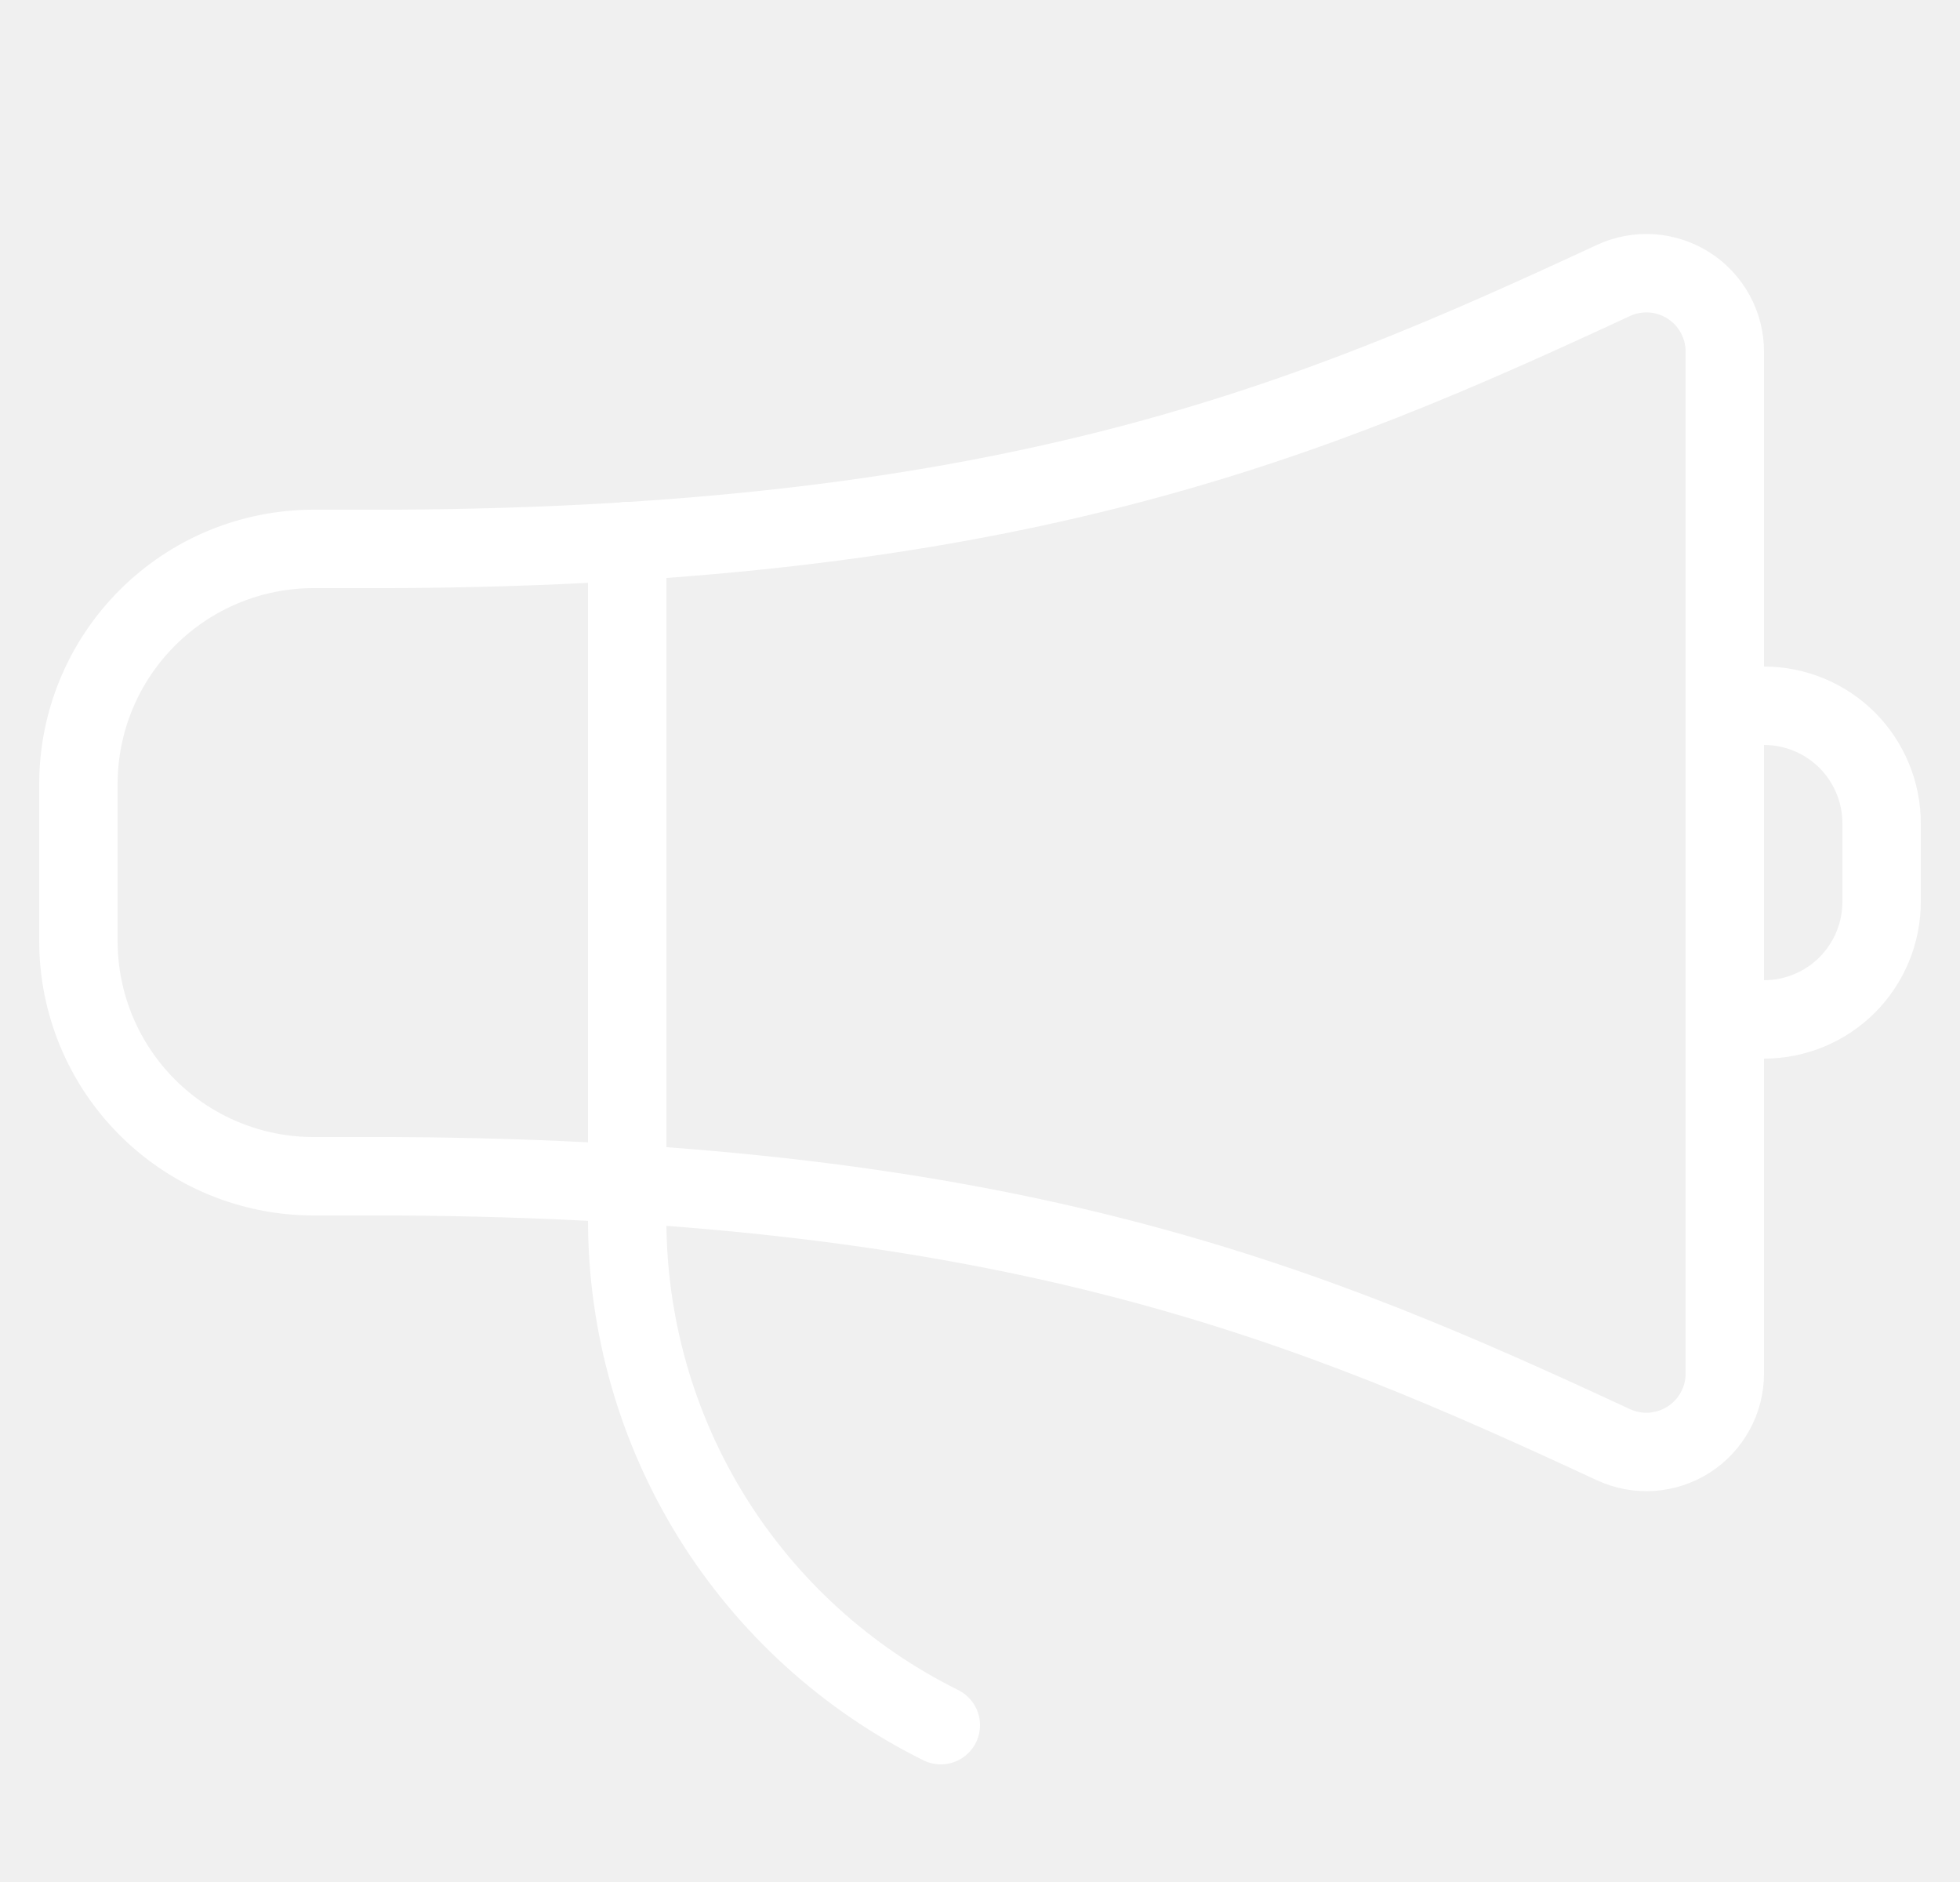
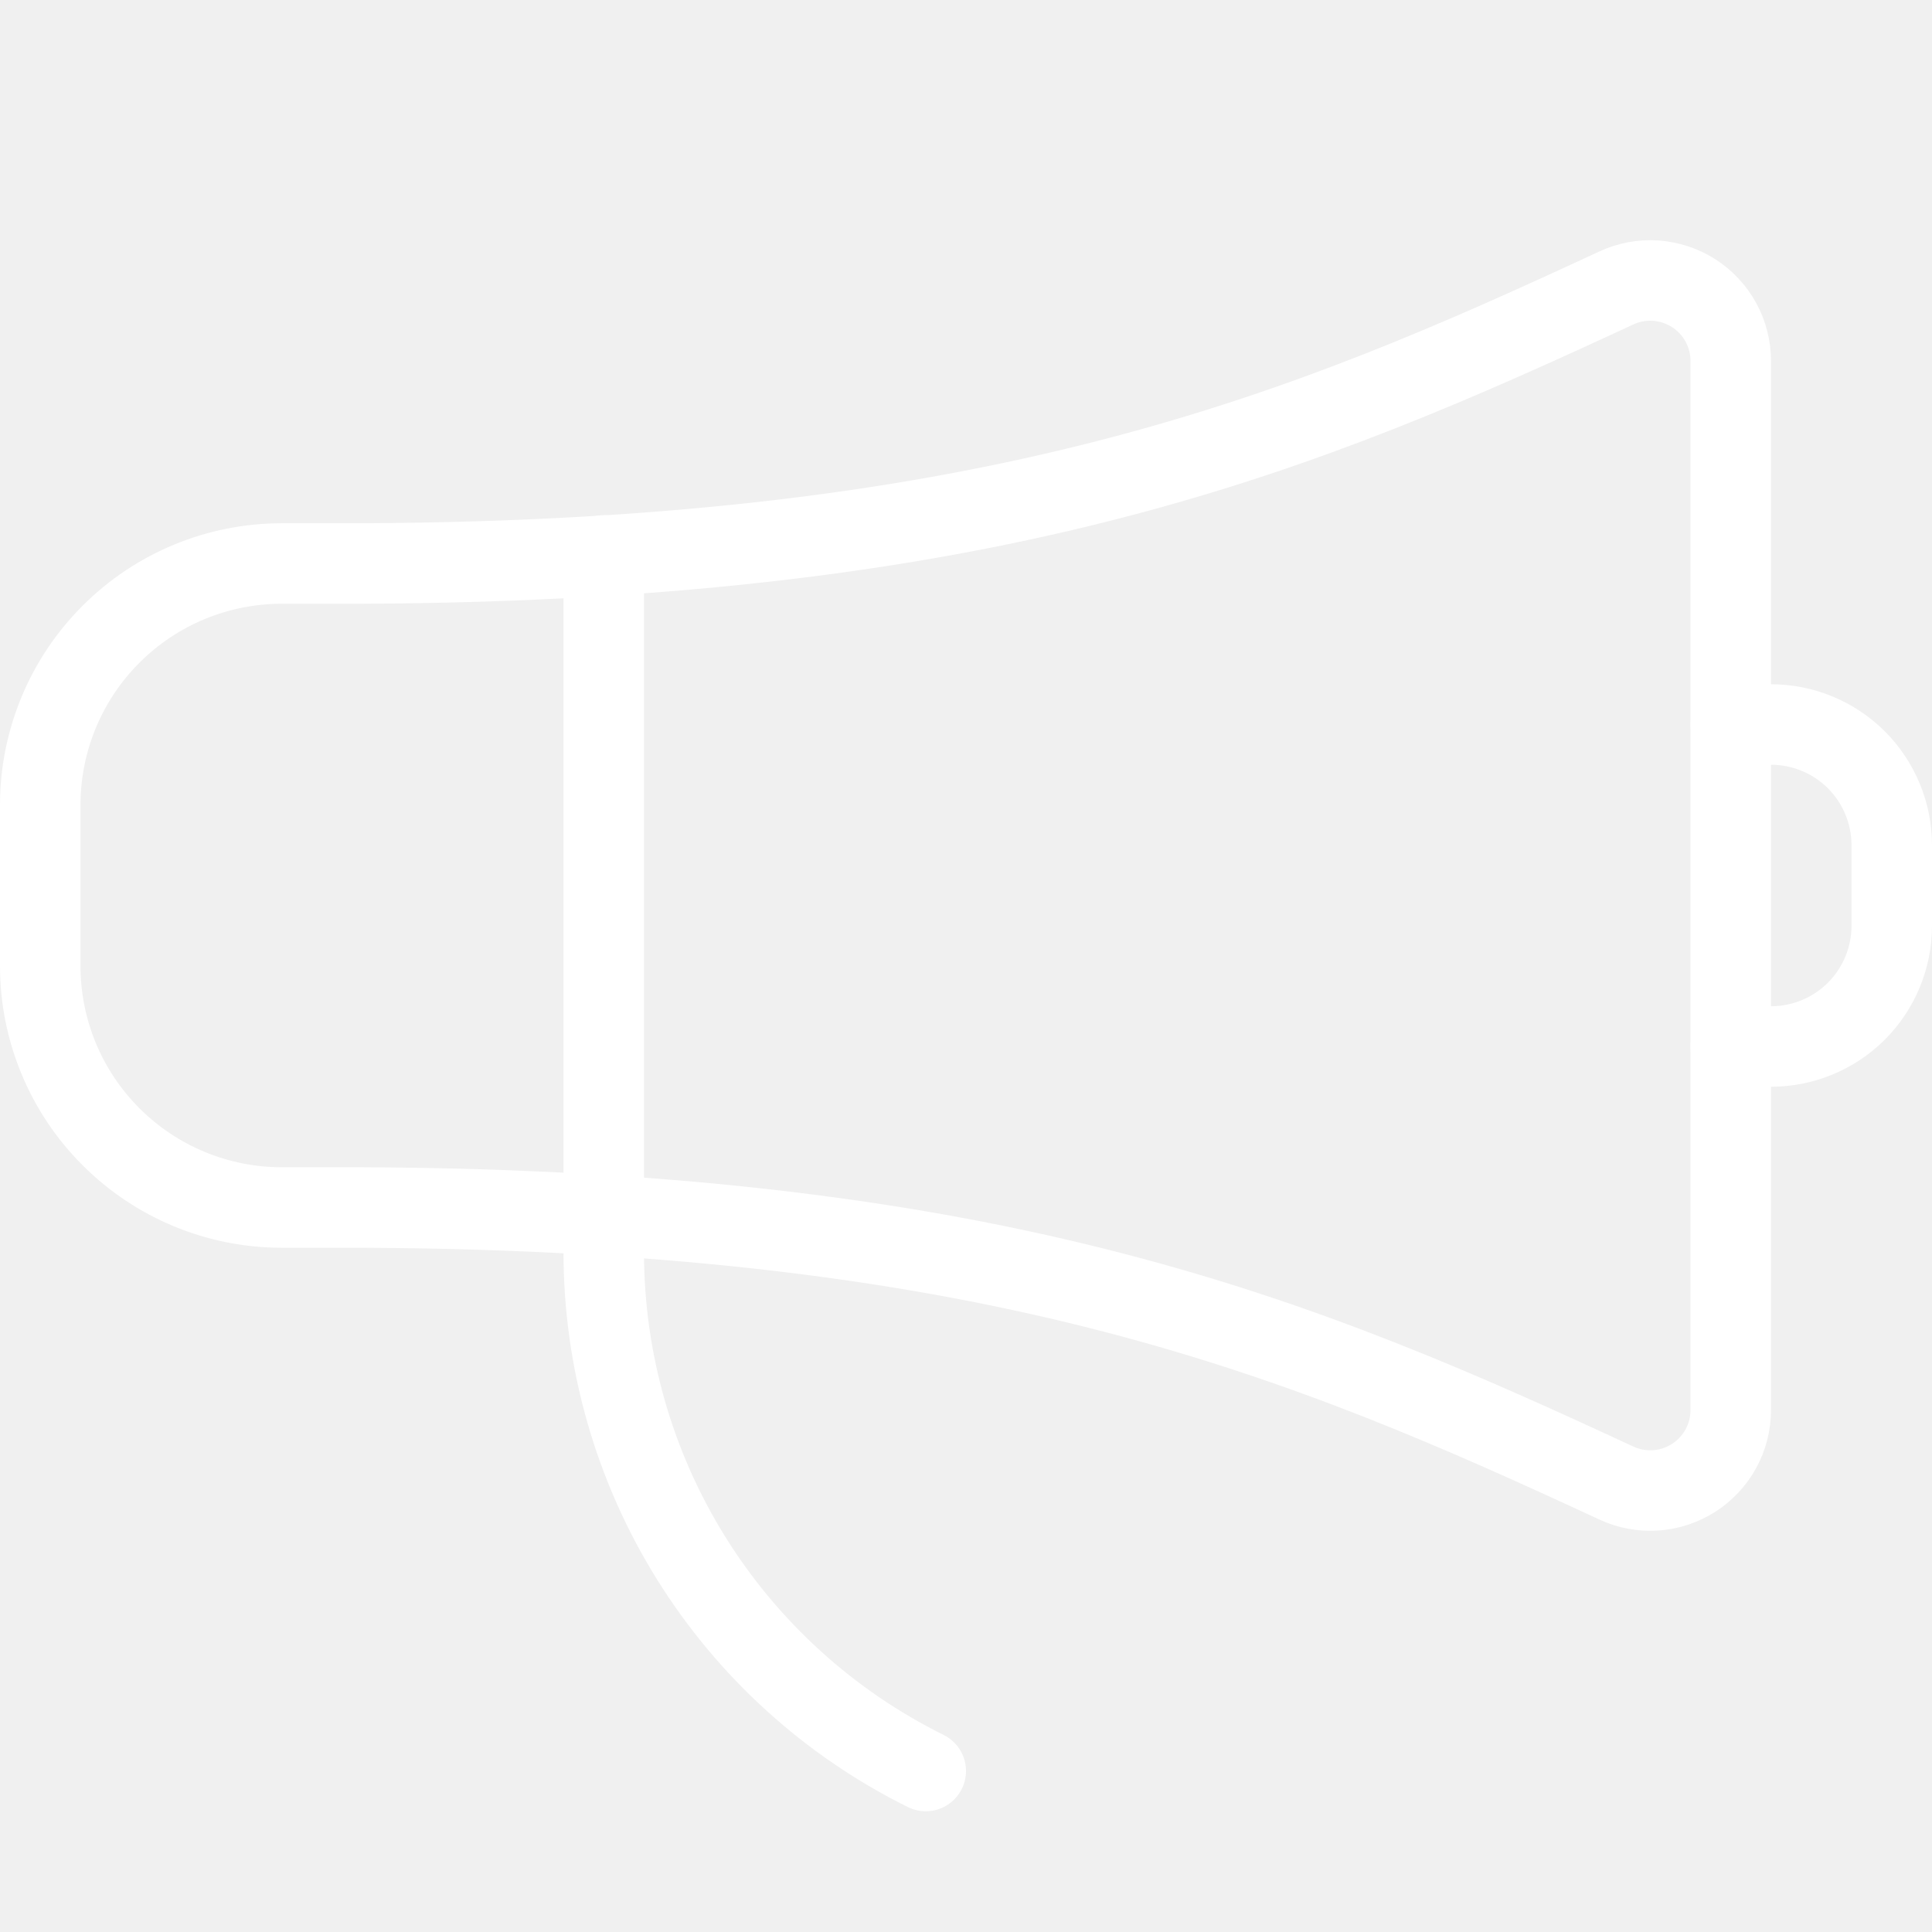
- <svg xmlns="http://www.w3.org/2000/svg" width="25" height="24" viewBox="0 0 25 24" fill="none">
-   <g clip-path="url(#clip0_1417_67963)">
-     <path d="M8 6.9V15.555C8 16.895 8.374 18.209 9.081 19.348C9.788 20.486 10.799 21.405 12 22" stroke="white" stroke-linecap="round" stroke-linejoin="round" />
-     <path d="M22 4.484C22 4.316 21.958 4.151 21.877 4.003C21.796 3.856 21.68 3.731 21.538 3.641C21.396 3.551 21.234 3.497 21.067 3.486C20.899 3.475 20.731 3.506 20.579 3.577C16.744 5.356 12.956 6.964 5 7H4C3.204 7 2.441 7.316 1.879 7.879C1.316 8.441 1 9.204 1 10V12C1 12.796 1.316 13.559 1.879 14.121C2.441 14.684 3.204 15 4 15H5C12.956 15.036 16.744 16.644 20.579 18.423C20.731 18.494 20.899 18.525 21.067 18.514C21.234 18.502 21.396 18.449 21.538 18.359C21.68 18.268 21.796 18.144 21.877 17.996C21.958 17.849 22 17.684 22 17.516V4.484Z" stroke="white" stroke-linecap="round" stroke-linejoin="round" />
-     <path d="M22 9H22.5C22.898 9 23.279 9.158 23.561 9.439C23.842 9.721 24 10.102 24 10.5V11.5C24 11.898 23.842 12.279 23.561 12.561C23.279 12.842 22.898 13 22.5 13H22" stroke="white" stroke-linecap="round" stroke-linejoin="round" />
-   </g>
-   <defs>
-     <clipPath id="clip0_1417_67963">
-       <rect width="24" height="24" fill="white" transform="translate(0.5)" />
-     </clipPath>
-   </defs>
+ <svg xmlns="http://www.w3.org/2000/svg" width="24" height="24" viewBox="0 0 24 24" fill="none">
+   <path d="M7.5 6.9V15.555C7.5 16.895 7.874 18.209 8.581 19.348C9.288 20.486 10.299 21.405 11.5 22" stroke="white" stroke-linecap="round" stroke-linejoin="round" />
+   <path d="M21.5 4.484C21.5 4.316 21.458 4.151 21.377 4.003C21.296 3.856 21.18 3.732 21.038 3.641C20.896 3.551 20.734 3.498 20.567 3.486C20.399 3.475 20.231 3.506 20.079 3.577C16.244 5.356 12.456 6.964 4.5 7H3.5C2.704 7 1.941 7.316 1.379 7.879C0.816 8.441 0.5 9.204 0.5 10V12C0.5 12.796 0.816 13.559 1.379 14.121C1.941 14.684 2.704 15 3.5 15H4.5C12.456 15.036 16.244 16.644 20.079 18.423C20.231 18.494 20.399 18.525 20.567 18.514C20.734 18.503 20.896 18.449 21.038 18.359C21.18 18.268 21.296 18.144 21.377 17.997C21.458 17.849 21.5 17.684 21.5 17.516V4.484Z" stroke="white" stroke-linecap="round" stroke-linejoin="round" />
+   <path d="M21.5 9H22C22.398 9 22.779 9.158 23.061 9.439C23.342 9.721 23.5 10.102 23.5 10.5V11.5C23.5 11.898 23.342 12.279 23.061 12.561C22.779 12.842 22.398 13 22 13H21.5" stroke="white" stroke-linecap="round" stroke-linejoin="round" />
</svg>
